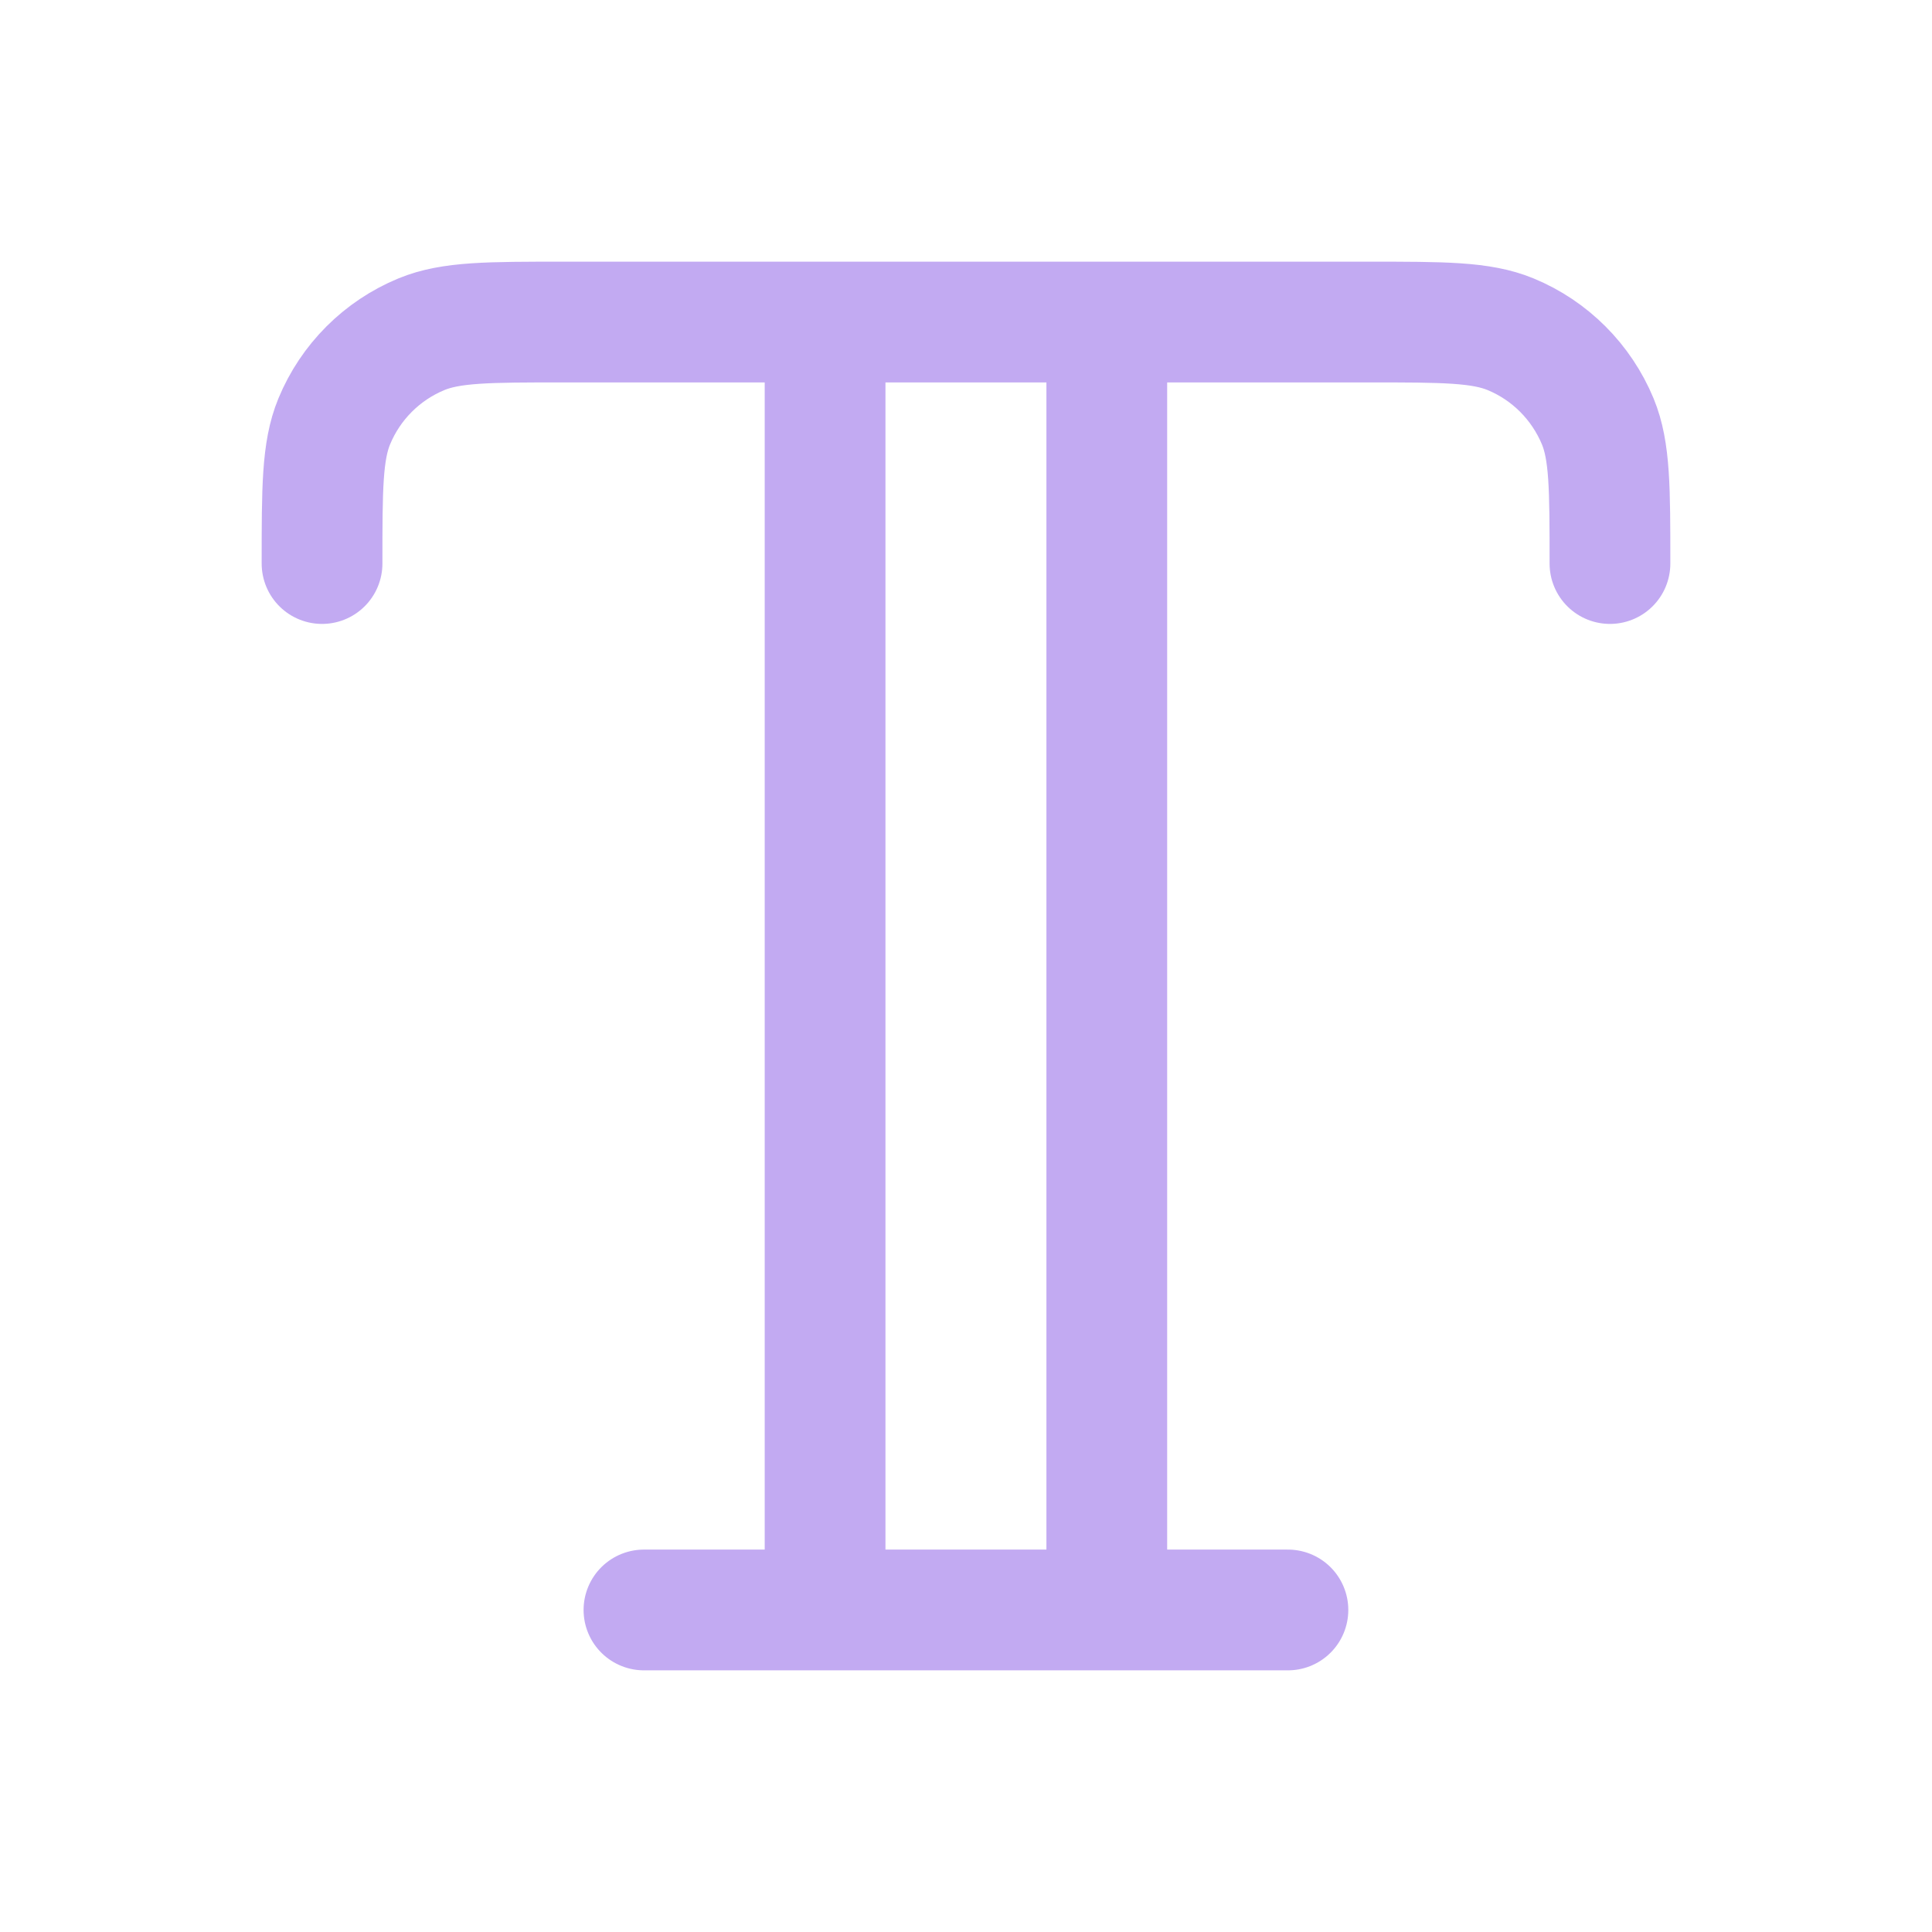
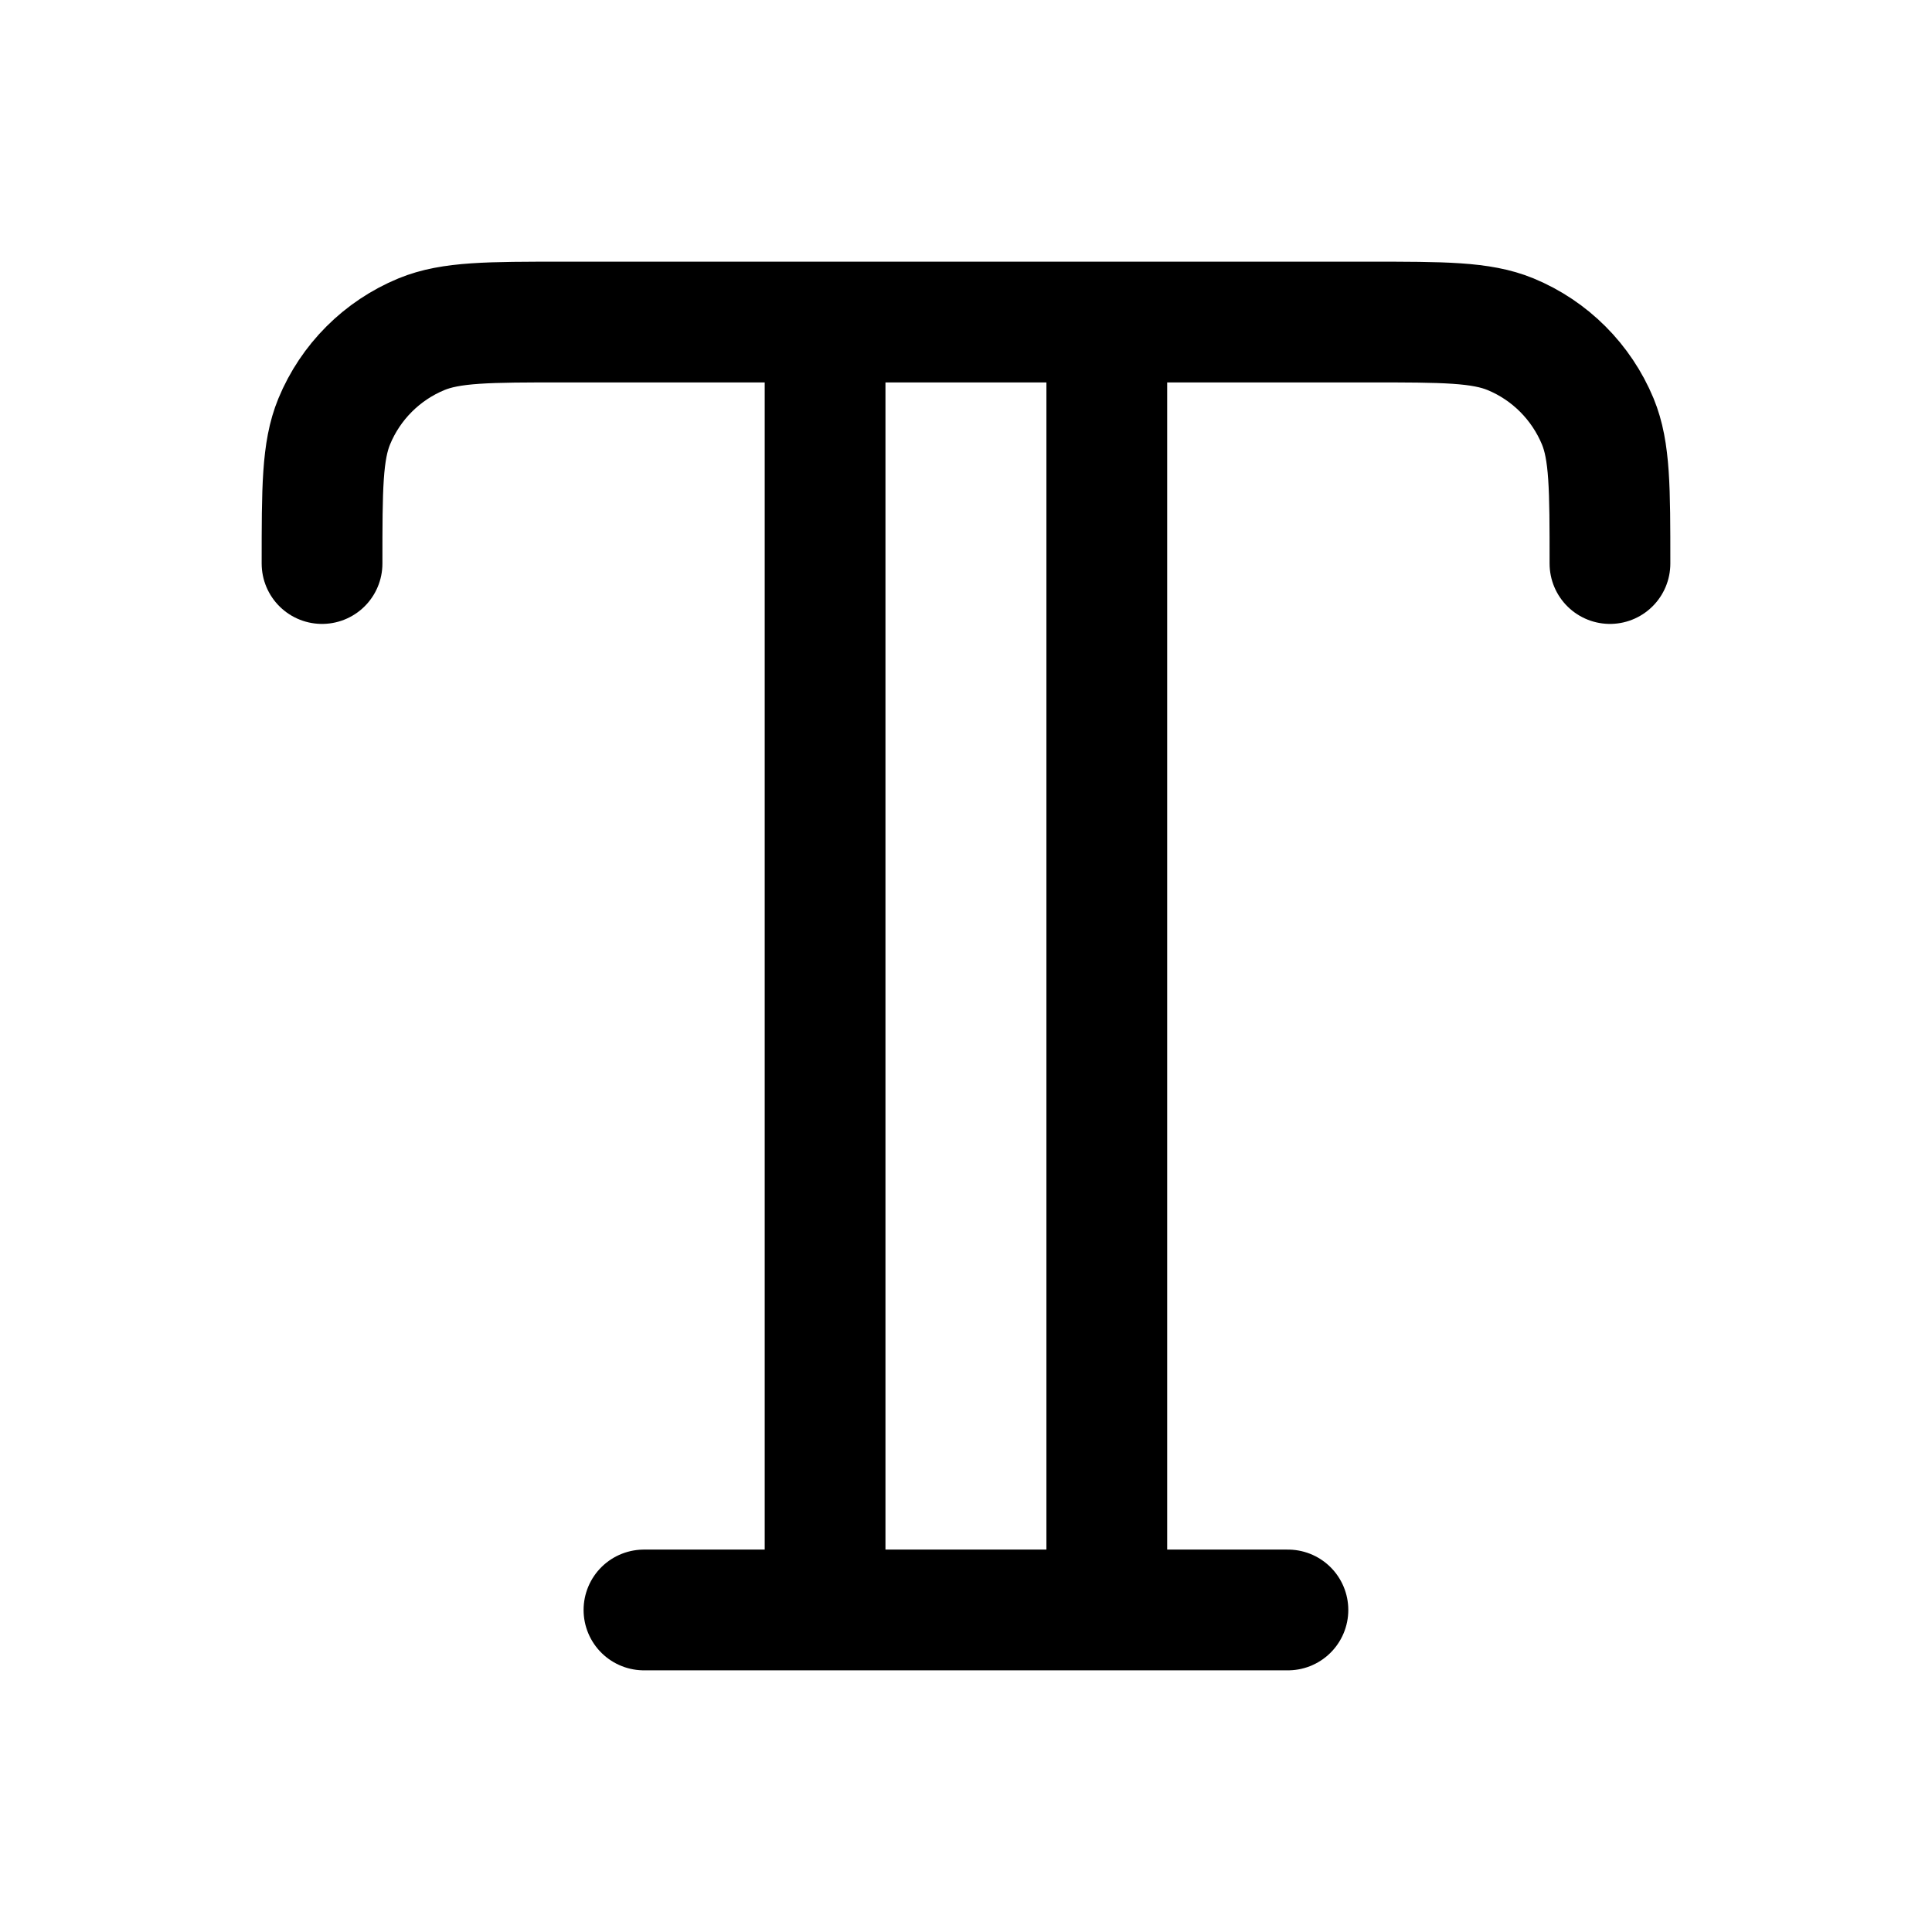
<svg xmlns="http://www.w3.org/2000/svg" width="16" height="16" viewBox="0 0 16 16" fill="none">
-   <path d="M2.667 4.667C2.667 4.045 2.667 3.735 2.768 3.49C2.903 3.163 3.163 2.903 3.49 2.768C3.735 2.667 4.045 2.667 4.667 2.667H11.333C11.954 2.667 12.265 2.667 12.51 2.768C12.837 2.903 13.096 3.163 13.232 3.49C13.333 3.735 13.333 4.045 13.333 4.667M5.333 13.333H10.666M6.833 2.667V13.333M9.166 2.667V13.333" stroke="#C2AAF2" stroke-linecap="round" stroke-linejoin="round" />
+   <path d="M2.667 4.667C2.667 4.045 2.667 3.735 2.768 3.49C2.903 3.163 3.163 2.903 3.49 2.768C3.735 2.667 4.045 2.667 4.667 2.667H11.333C11.954 2.667 12.265 2.667 12.51 2.768C12.837 2.903 13.096 3.163 13.232 3.49C13.333 3.735 13.333 4.045 13.333 4.667M5.333 13.333H10.666M6.833 2.667V13.333M9.166 2.667V13.333" stroke="currentColor" stroke-linecap="round" stroke-linejoin="round" />
</svg>
